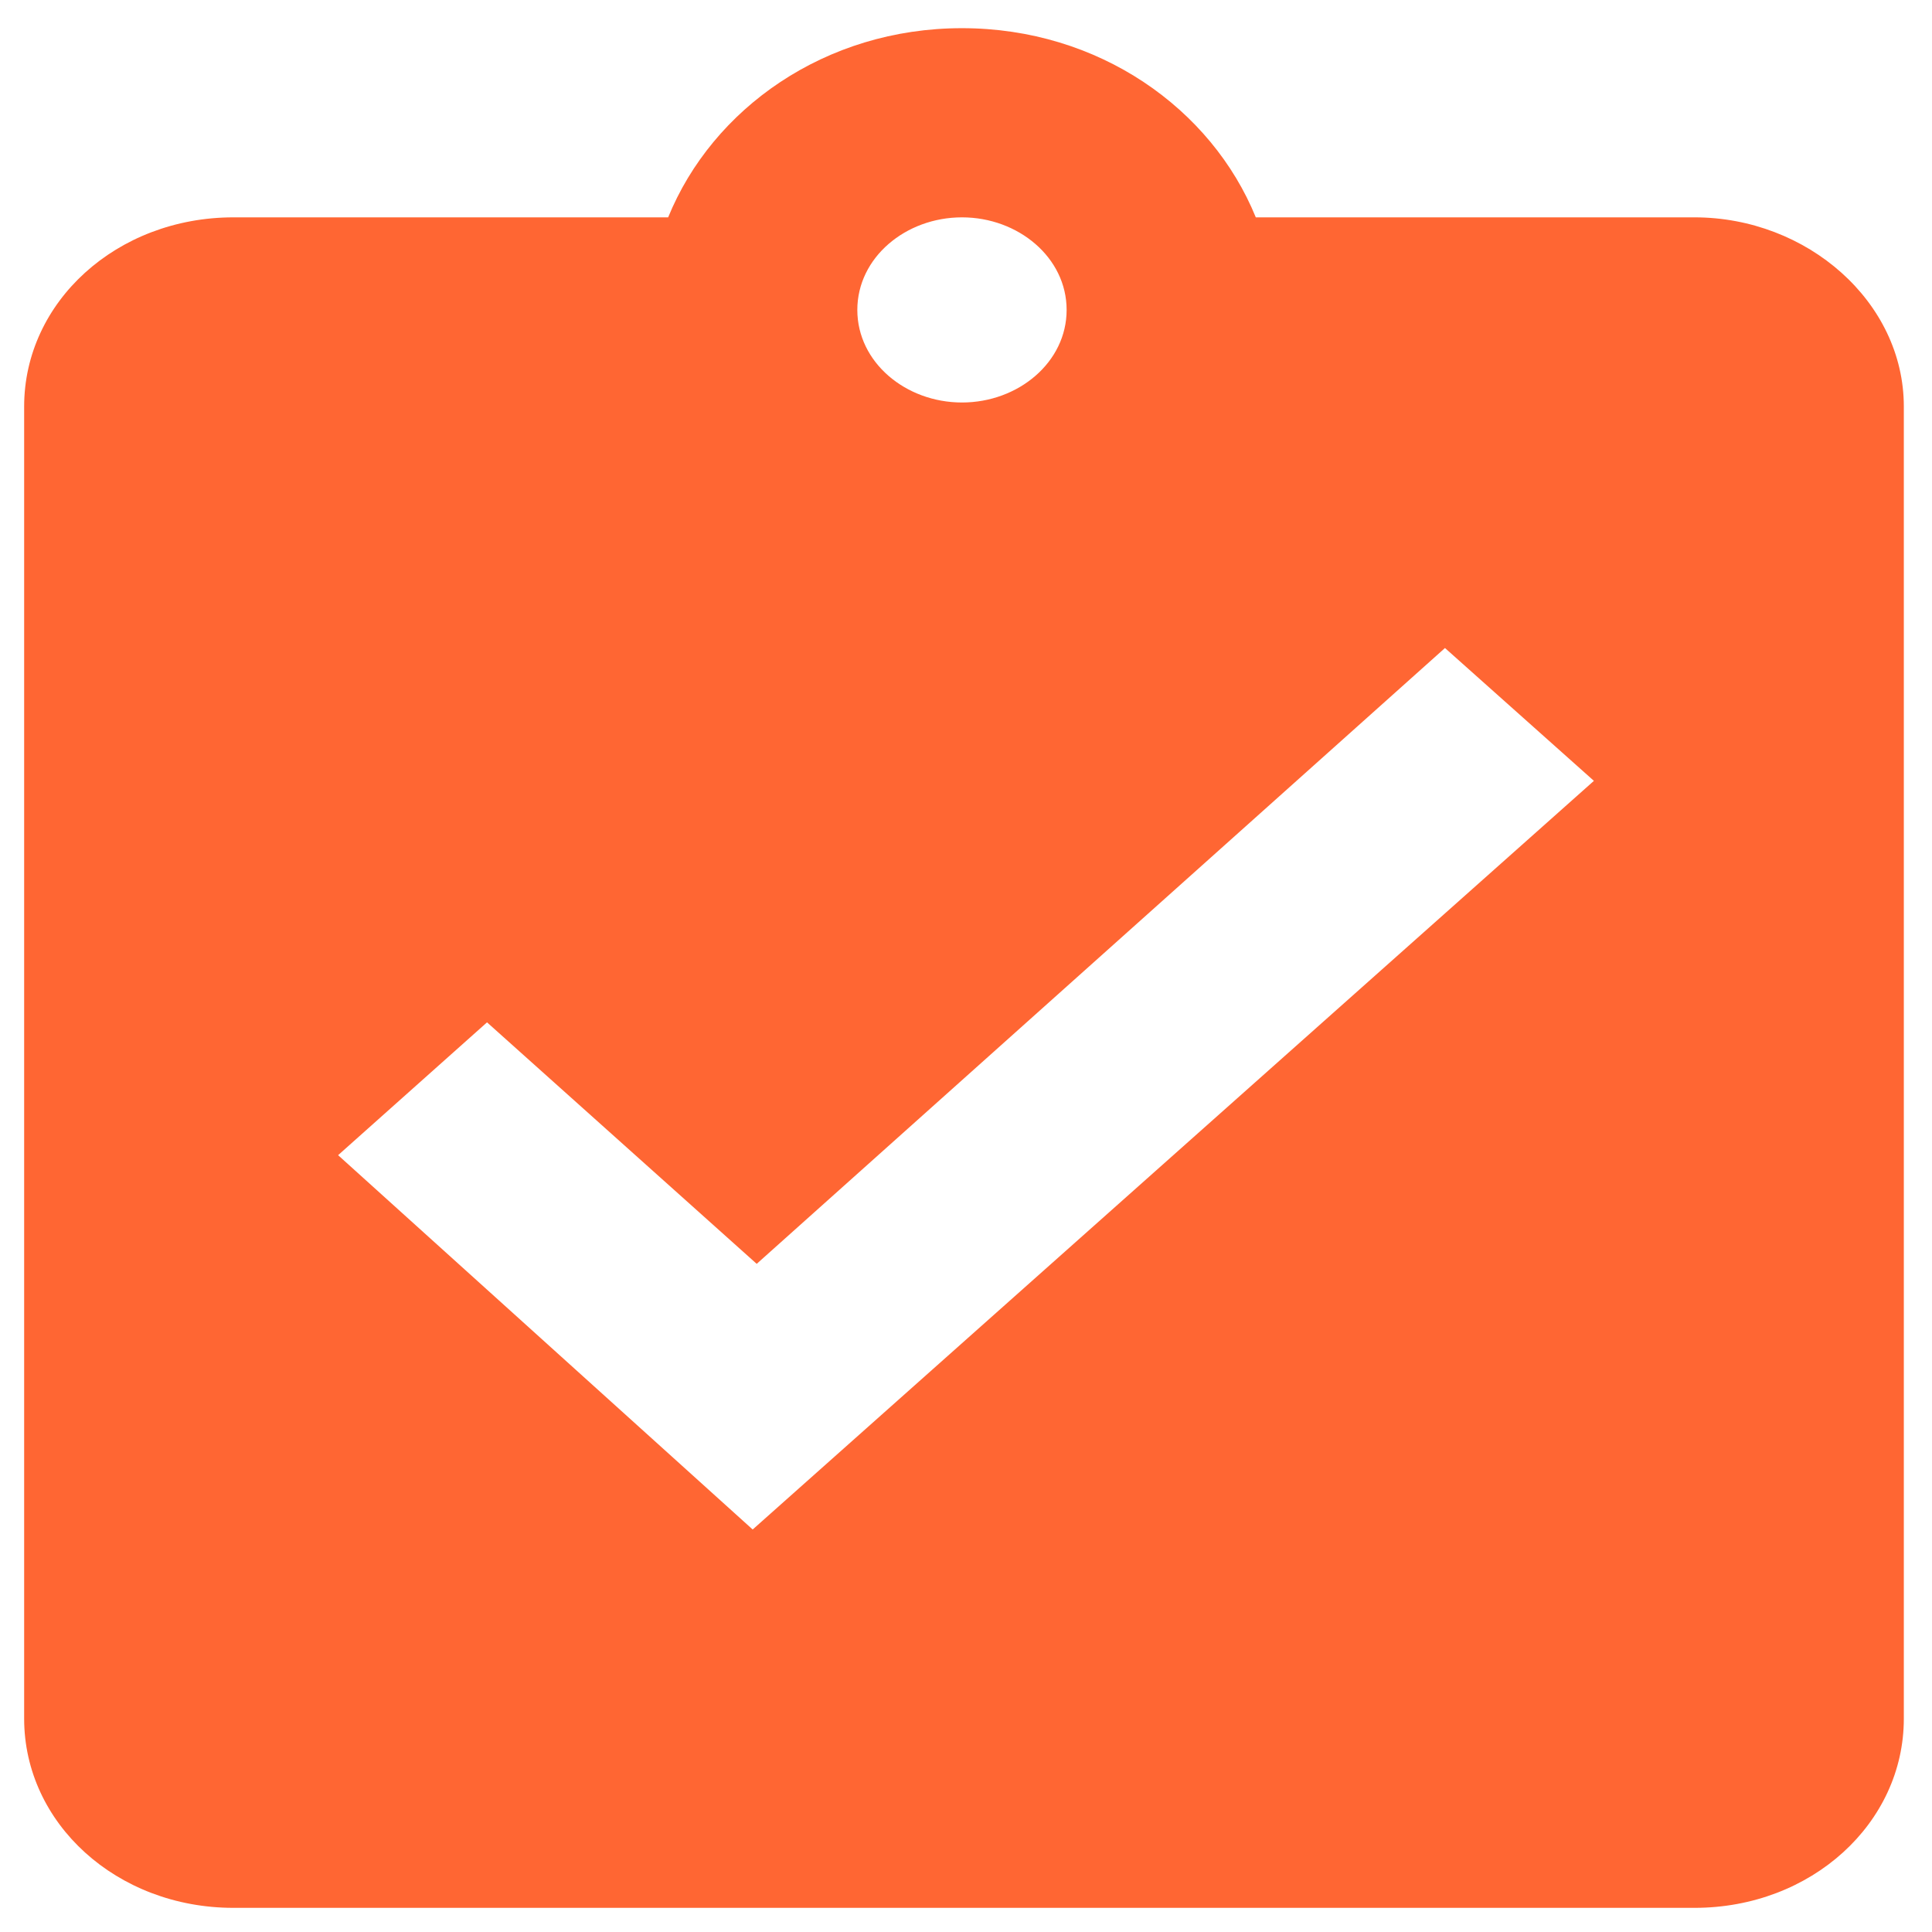
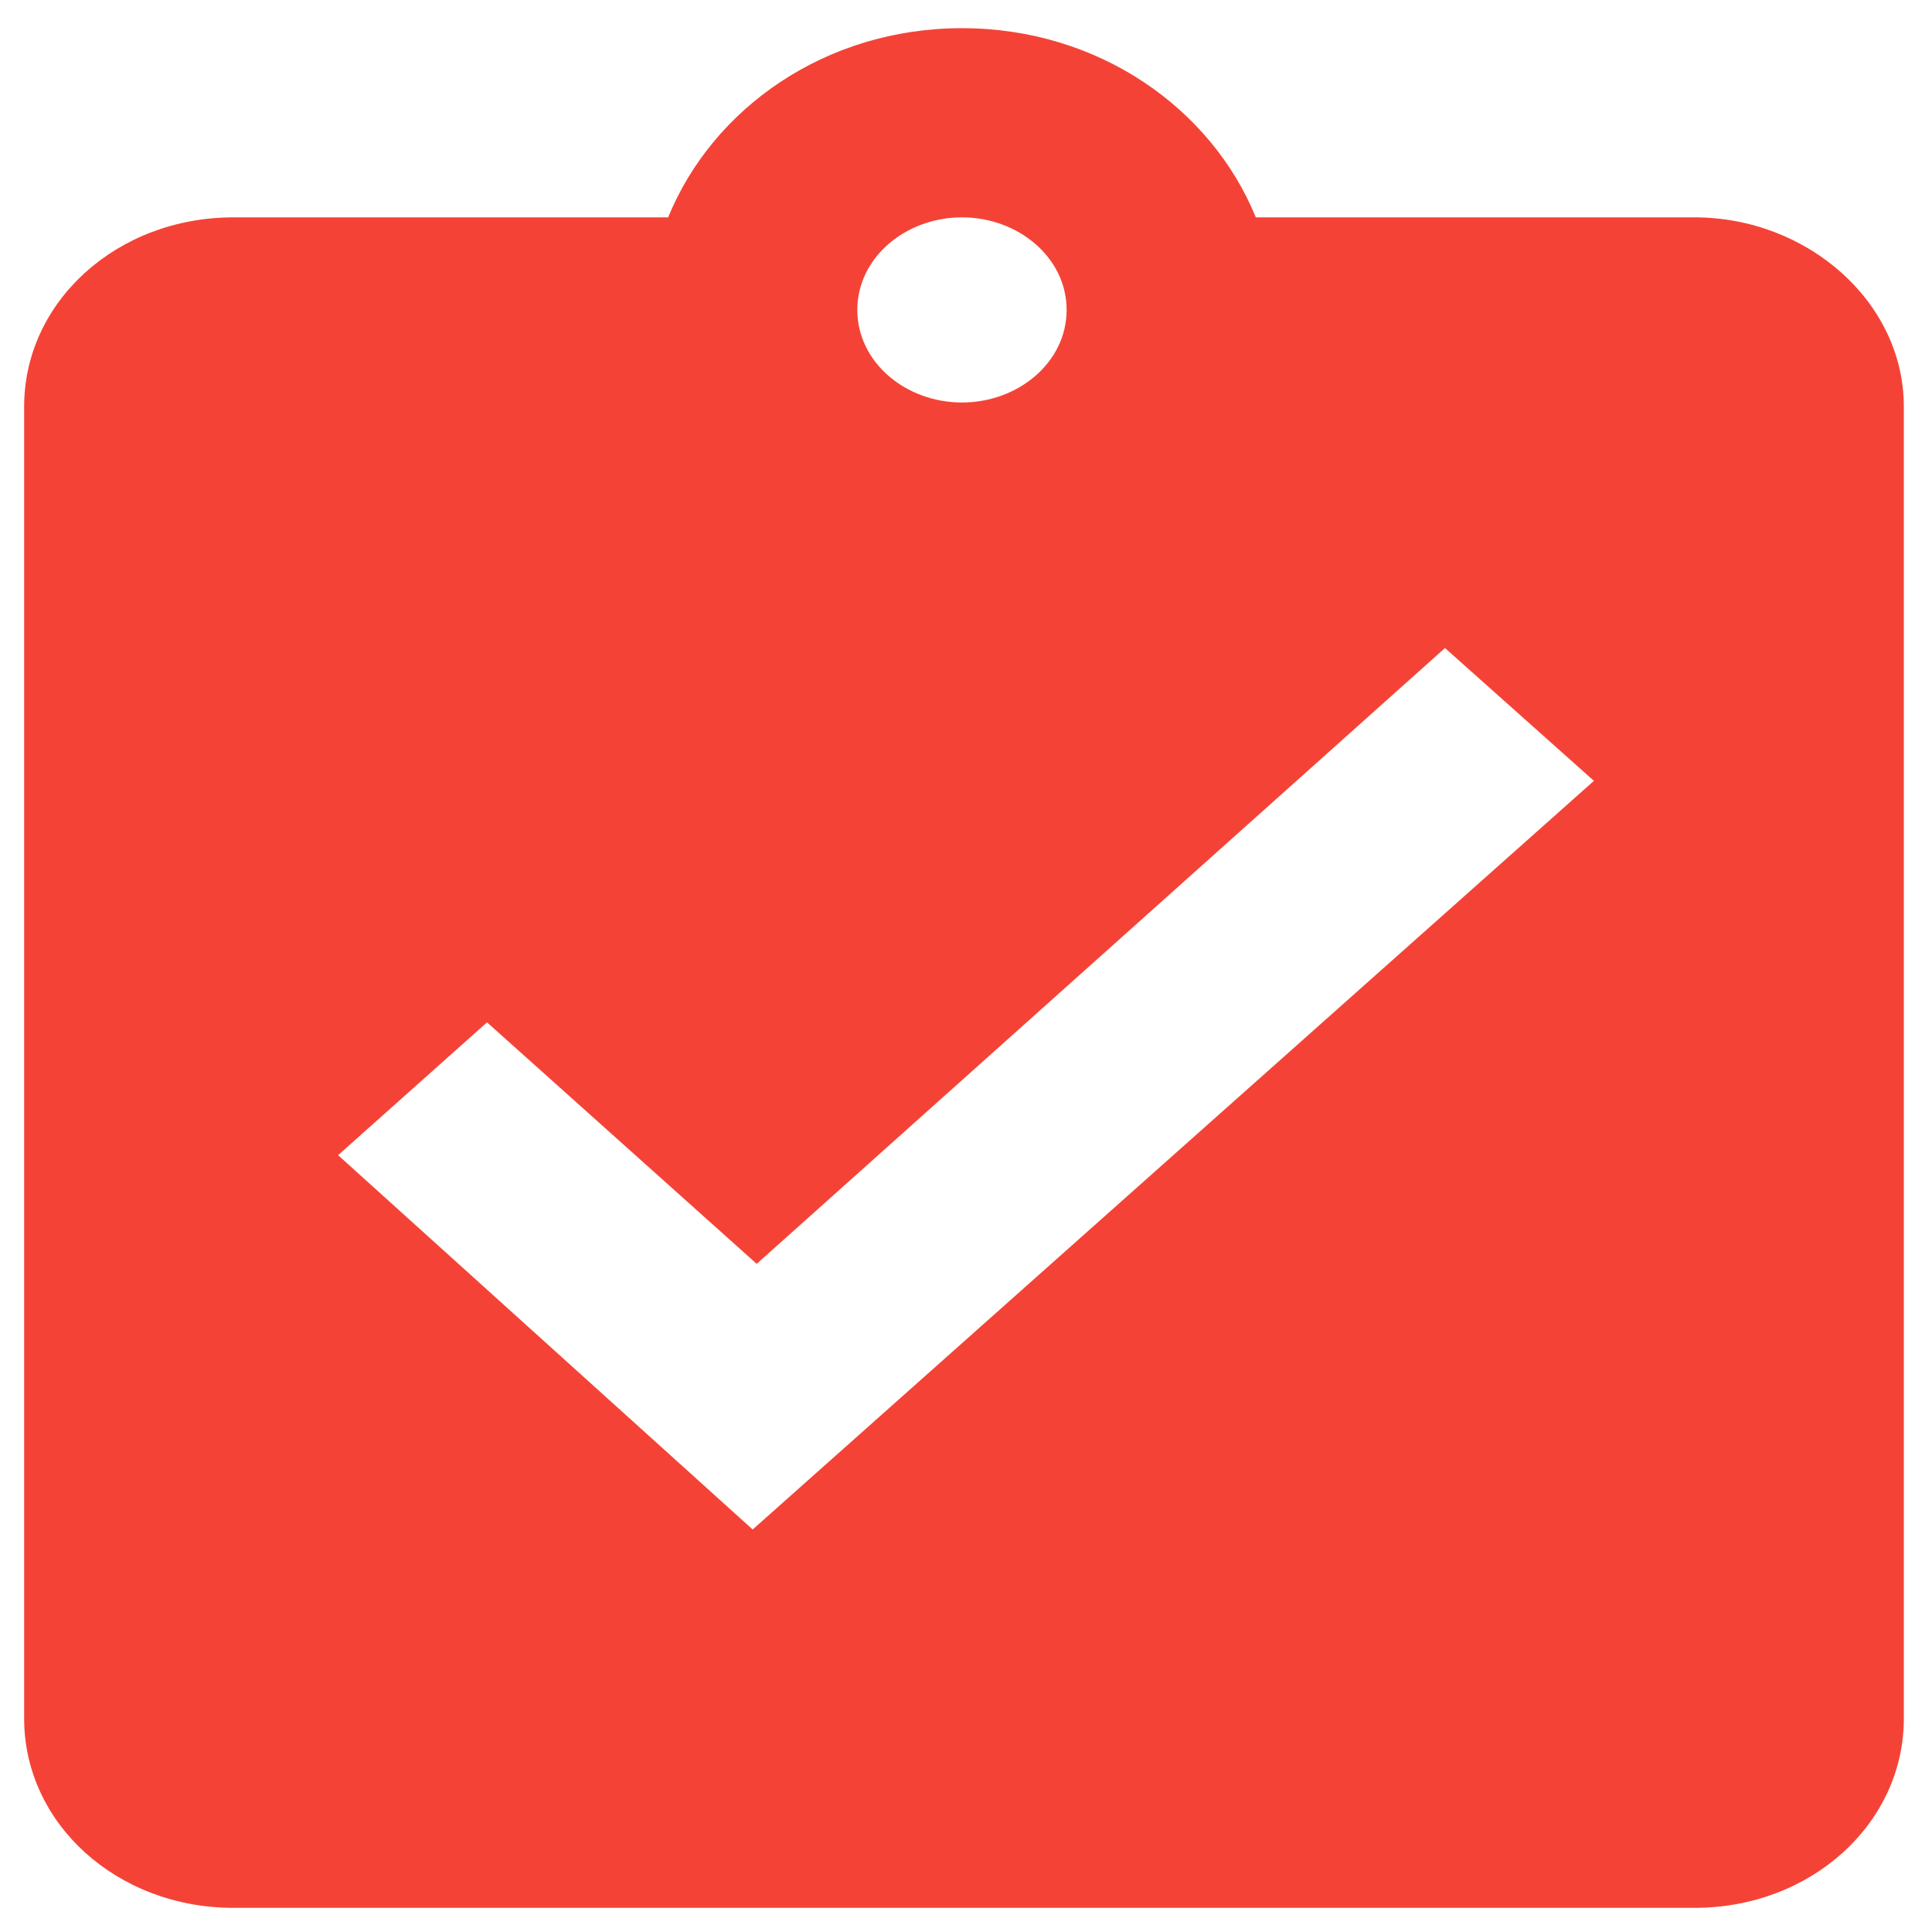
<svg xmlns="http://www.w3.org/2000/svg" version="1.1" id="svg2" x="0px" y="0px" viewBox="0 0 48 48" style="enable-background:new 0 0 48 48;" xml:space="preserve">
  <style type="text/css">
	.st0{fill:none;}
- 	.st1{fill:#FF6633;}
+ 	.st1{fill:#f44336;}
</style>
  <path id="path4" class="st0" d="M0,0h48v48H0V0z" />
  <path id="path6" class="st1" d="M42.1,5.4H31.2c-1.1-2.7-3.9-4.7-7.3-4.7s-6.2,2-7.3,4.7H5.8  c-2.9,0-5.2,2.1-5.2,4.7v32.6c0,2.6,2.3,4.7,5.2,4.7h36.3c2.9,0,5.2-2.1,5.2-4.7V10.1C47.3,7.5,44.9,5.4,42.1,5.4z M23.9,5.4  c1.4,0,2.6,1,2.6,2.3S25.3,10,23.9,10s-2.6-1-2.6-2.3S22.5,5.4,23.9,5.4z M18.7,38L8.4,28.7l3.7-3.3l6.7,6l17.1-15.3l3.7,3.3  L18.7,38z" />
</svg>
